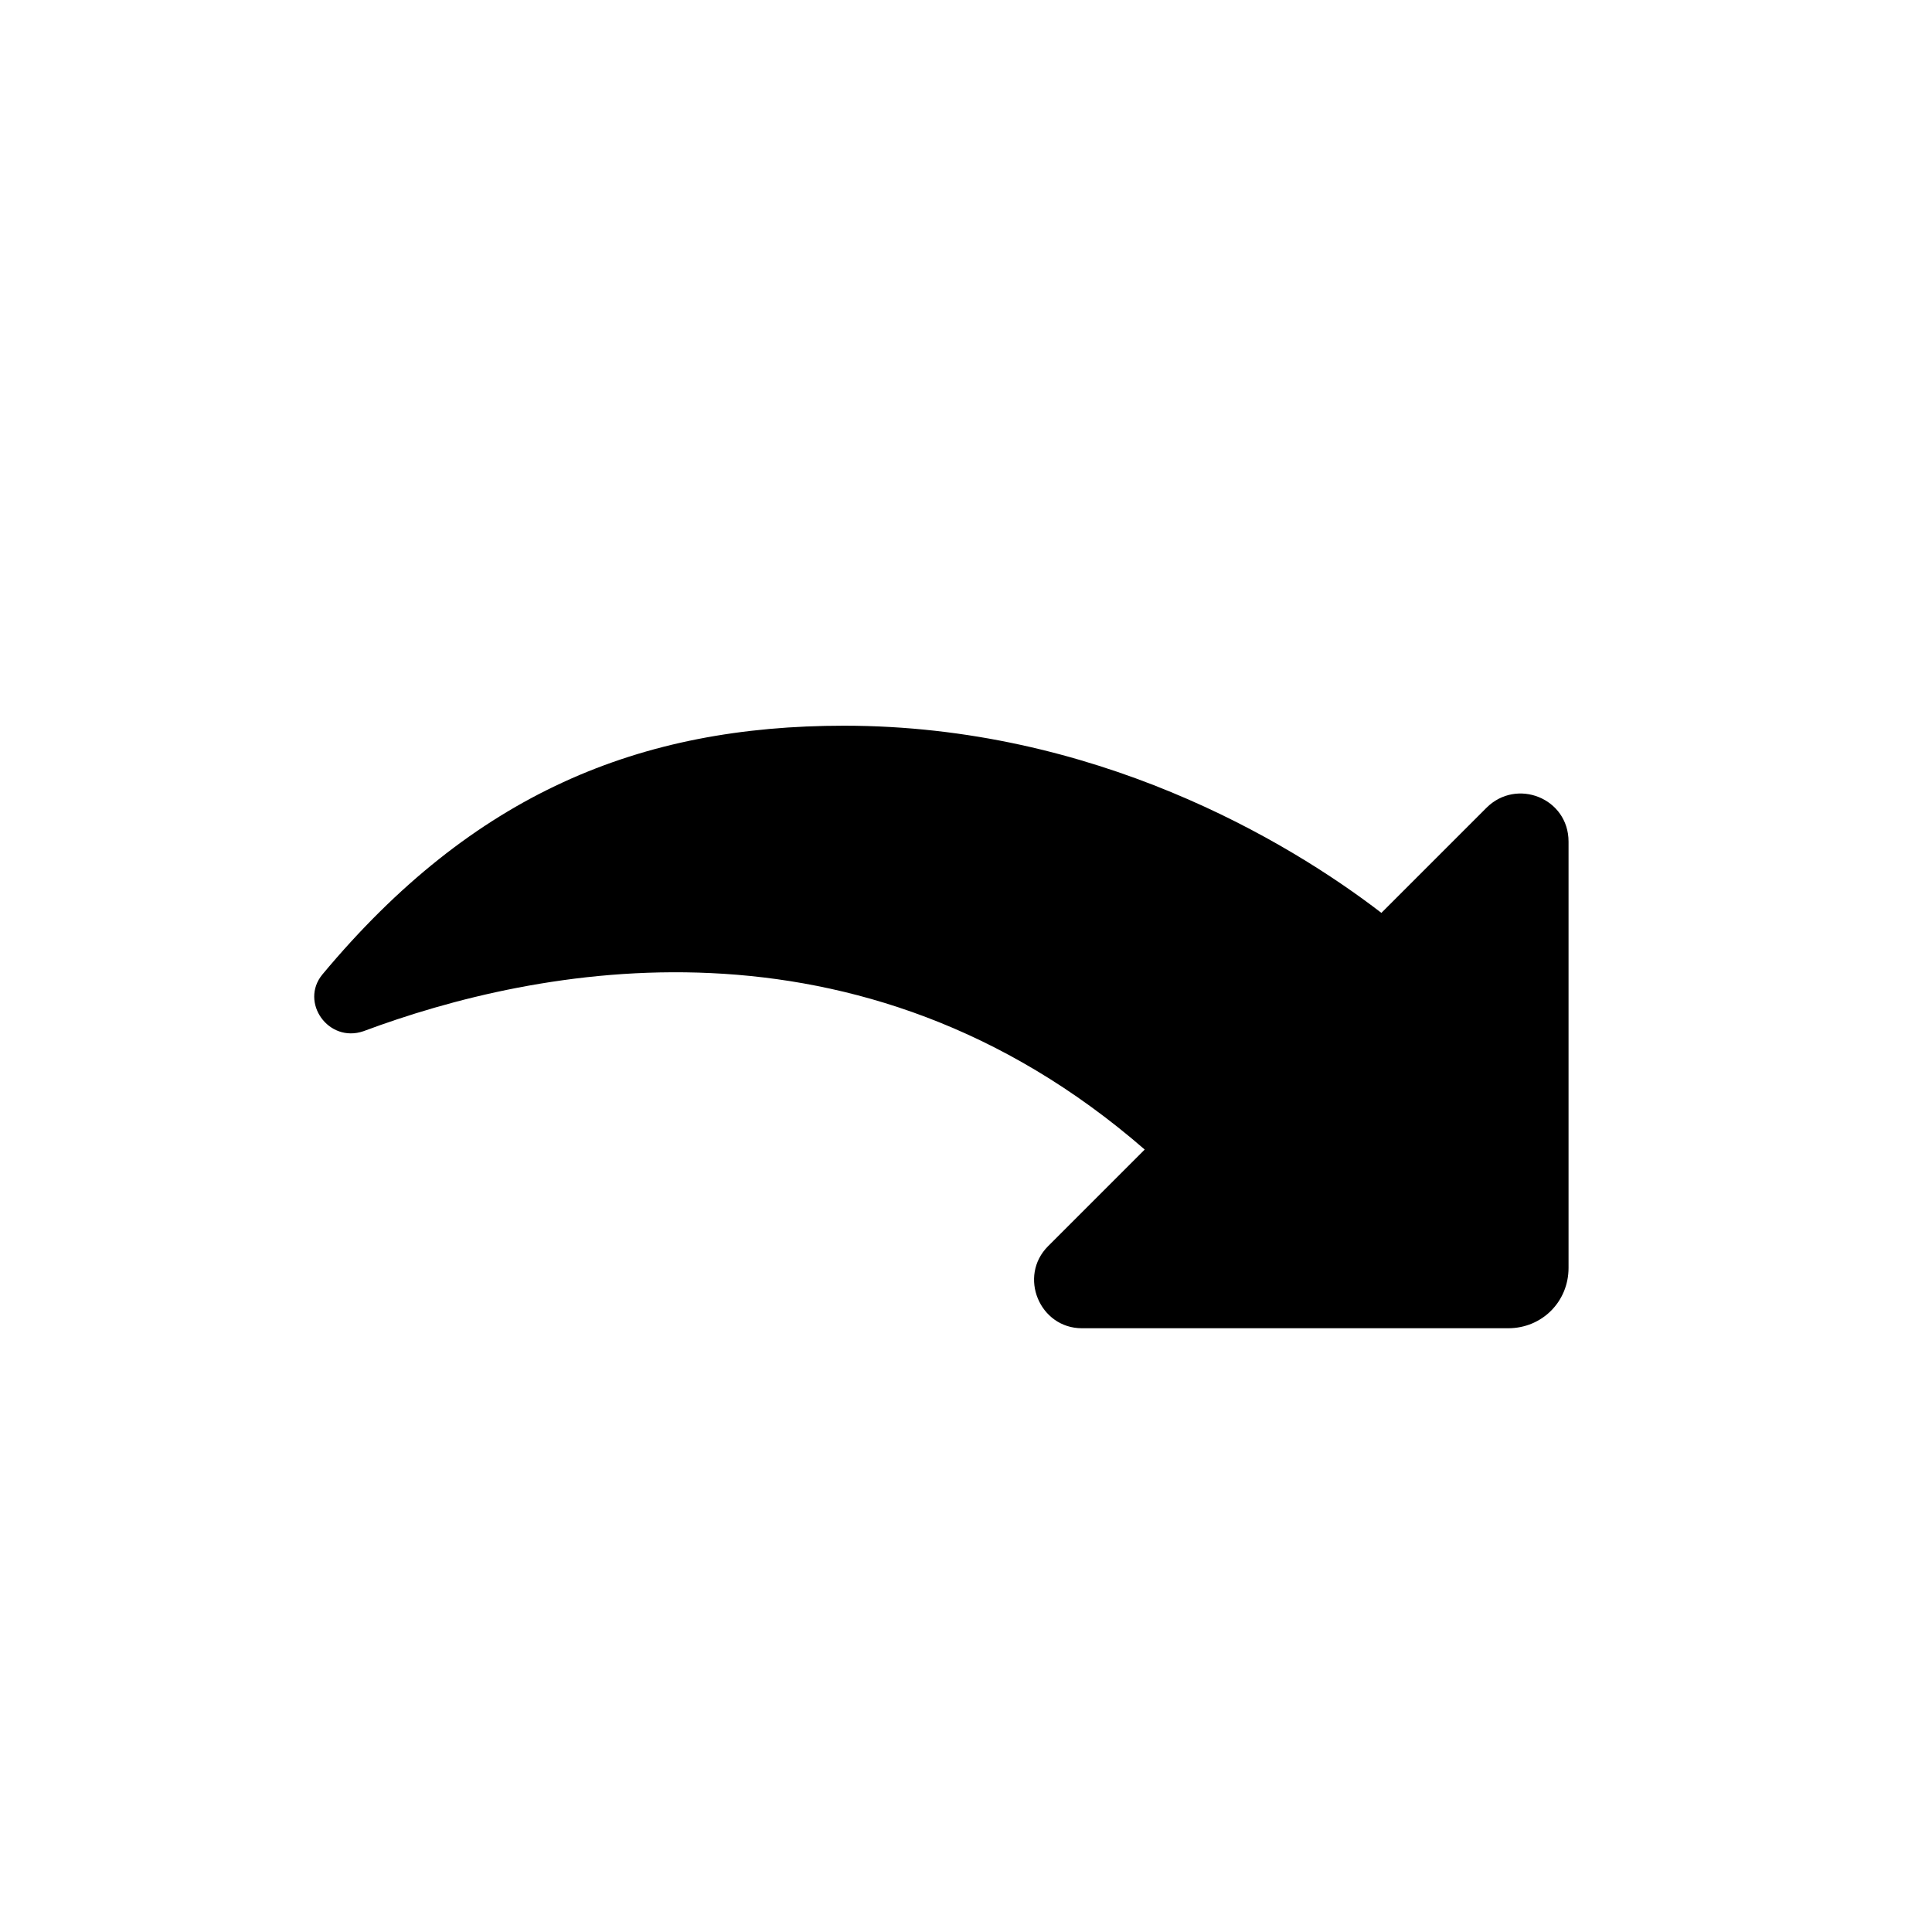
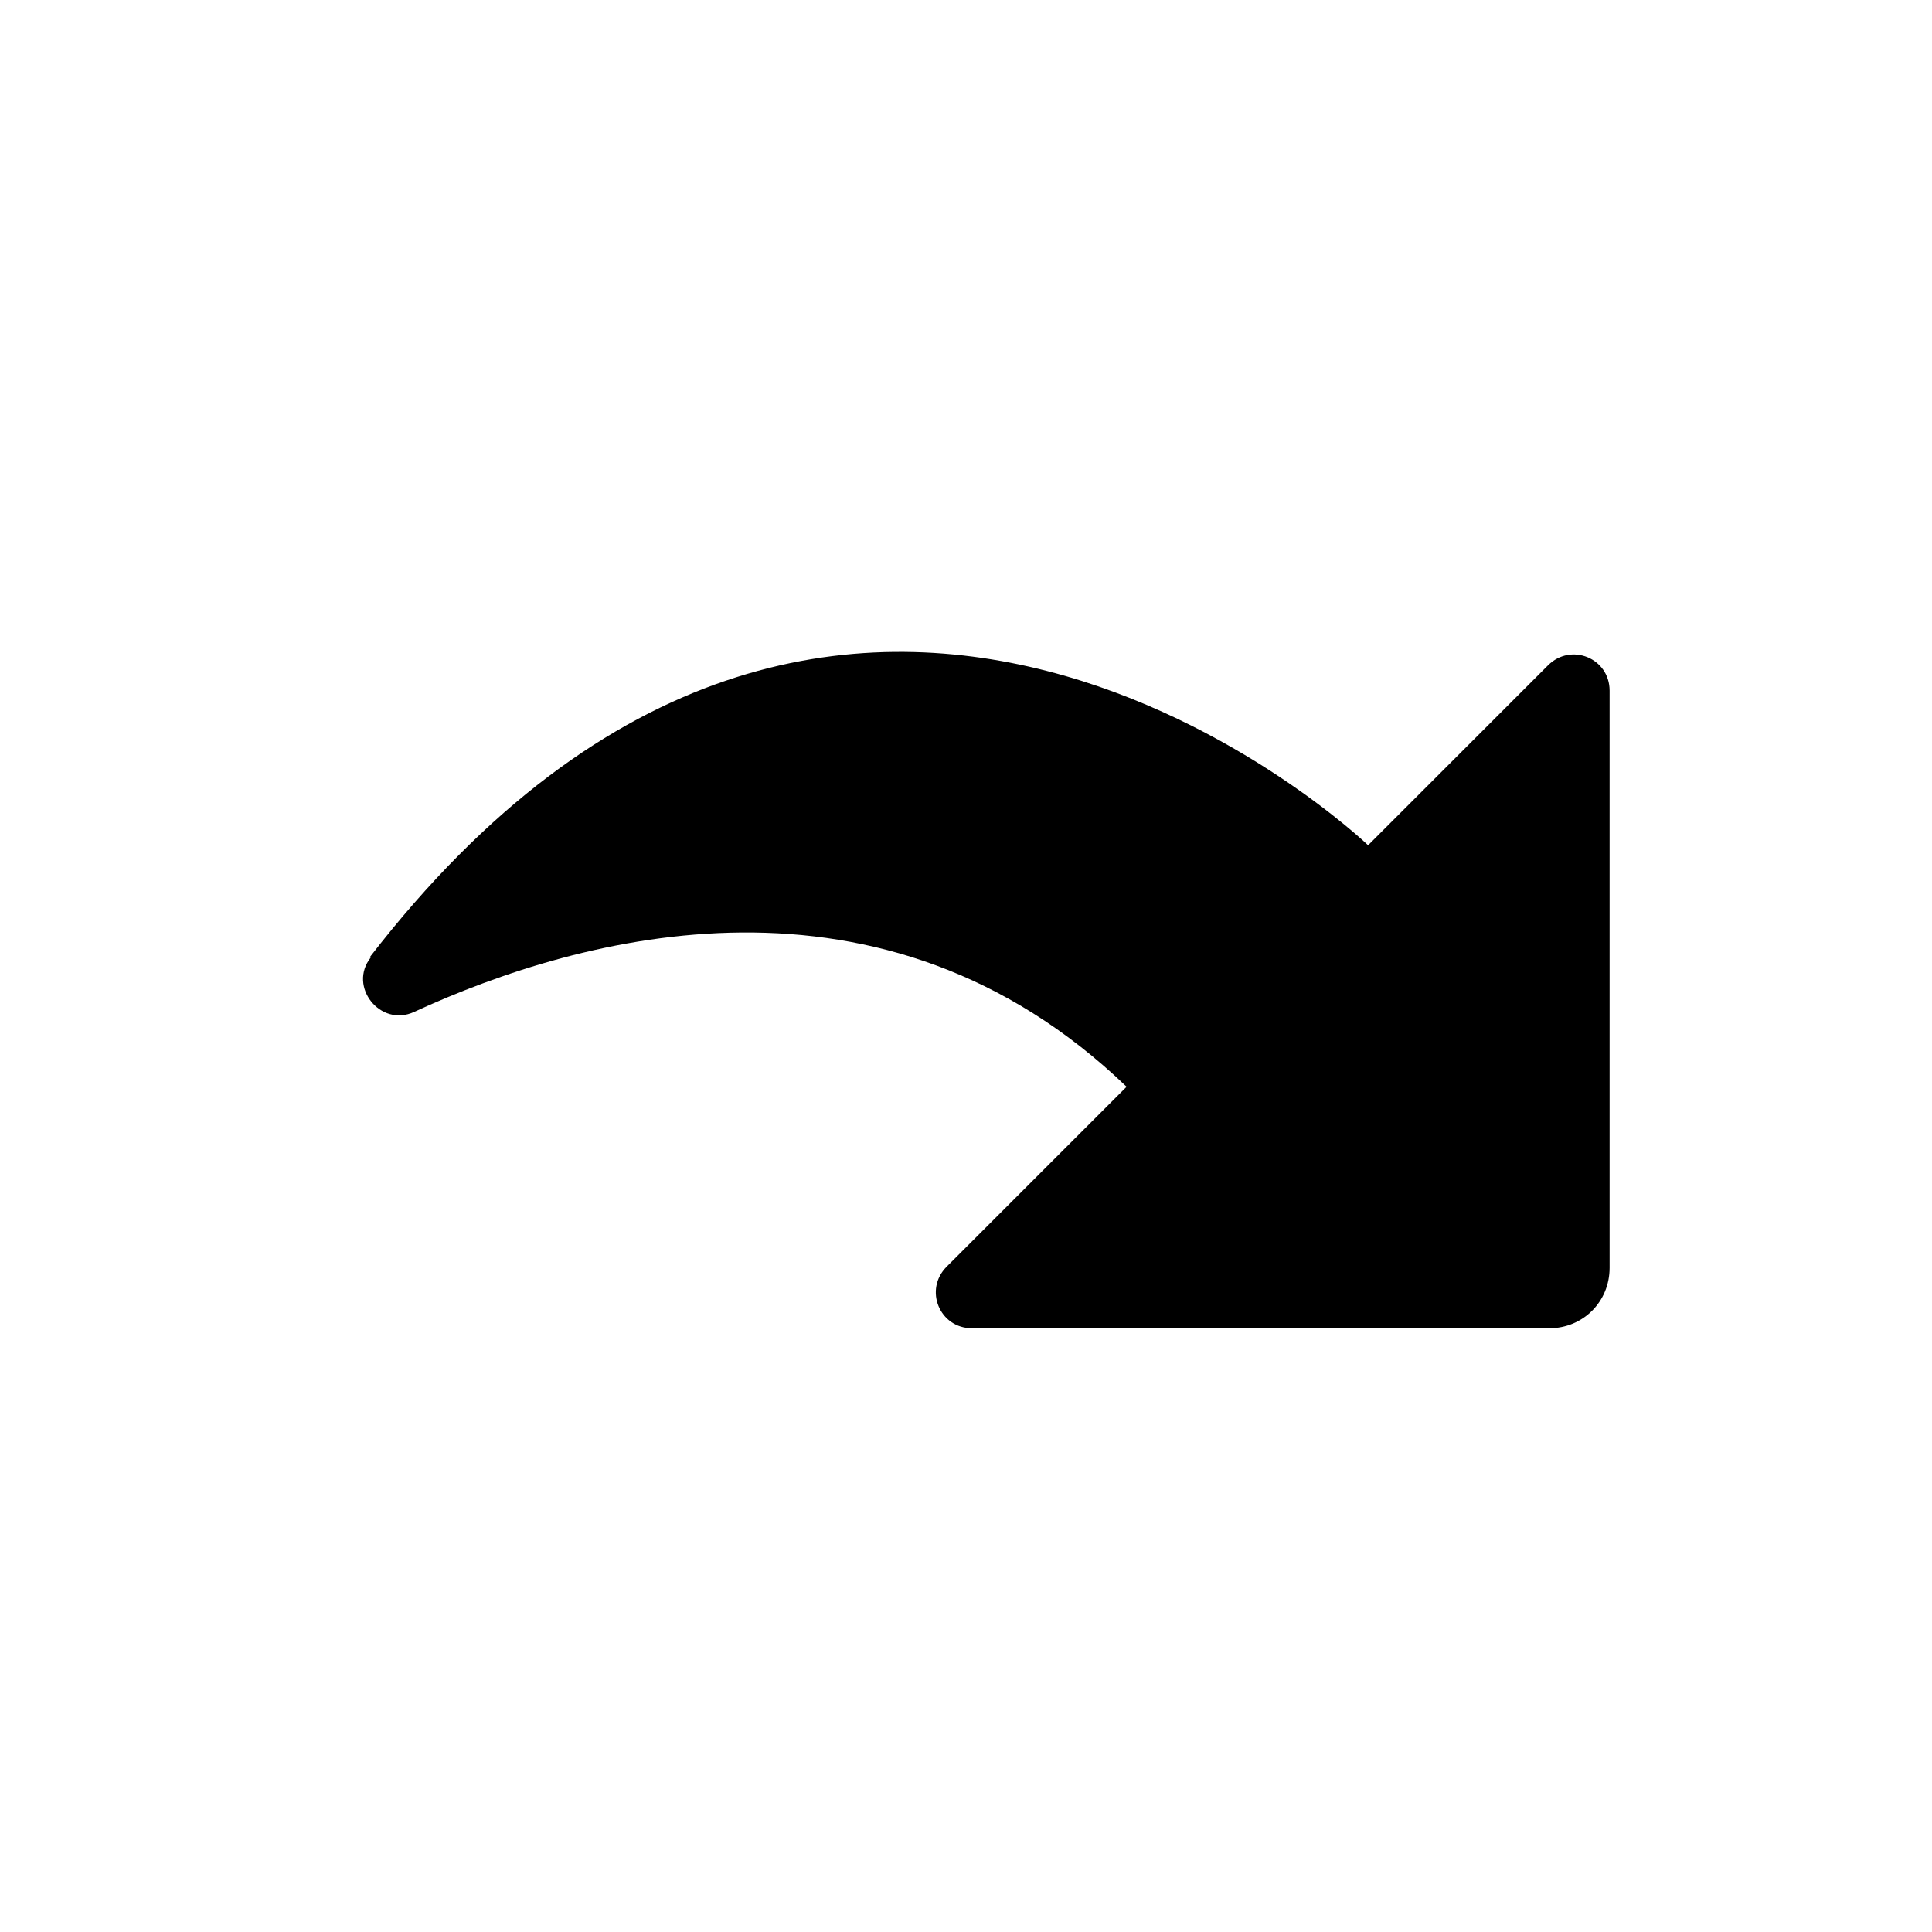
<svg xmlns="http://www.w3.org/2000/svg" width="16" height="16" viewBox="0 0 16 16" fill="none">
-   <path d="M9.49 9.51L8.68 10.32C8.43 10.57 8.61 11 8.96 11H12.49C12.77 11 12.99 10.78 12.99 10.5V6.97C12.99 6.61 12.56 6.44 12.31 6.69L11.44 7.56C10.66 6.96 9.06 6.01 6.99 6.01C5.3 6.01 3.92 6.57 2.67 8.07C2.48 8.3 2.72 8.64 3.01 8.54C4.43 8.01 7.11 7.46 9.48 9.52L9.49 9.51Z" fill="currentColor" />
+   <path d="M3.06 7.93C6.99 2.84 11.33 7 11.33 7L12.82 5.51C13.01 5.32 13.33 5.45 13.33 5.72V10.5C13.33 10.78 13.11 11 12.83 11H8.05C7.78 11 7.65 10.68 7.84 10.49L9.33 9C7.31 7.06 4.82 7.74 3.43 8.38C3.15 8.51 2.88 8.17 3.07 7.93H3.06Z" fill="black" />
</svg>
